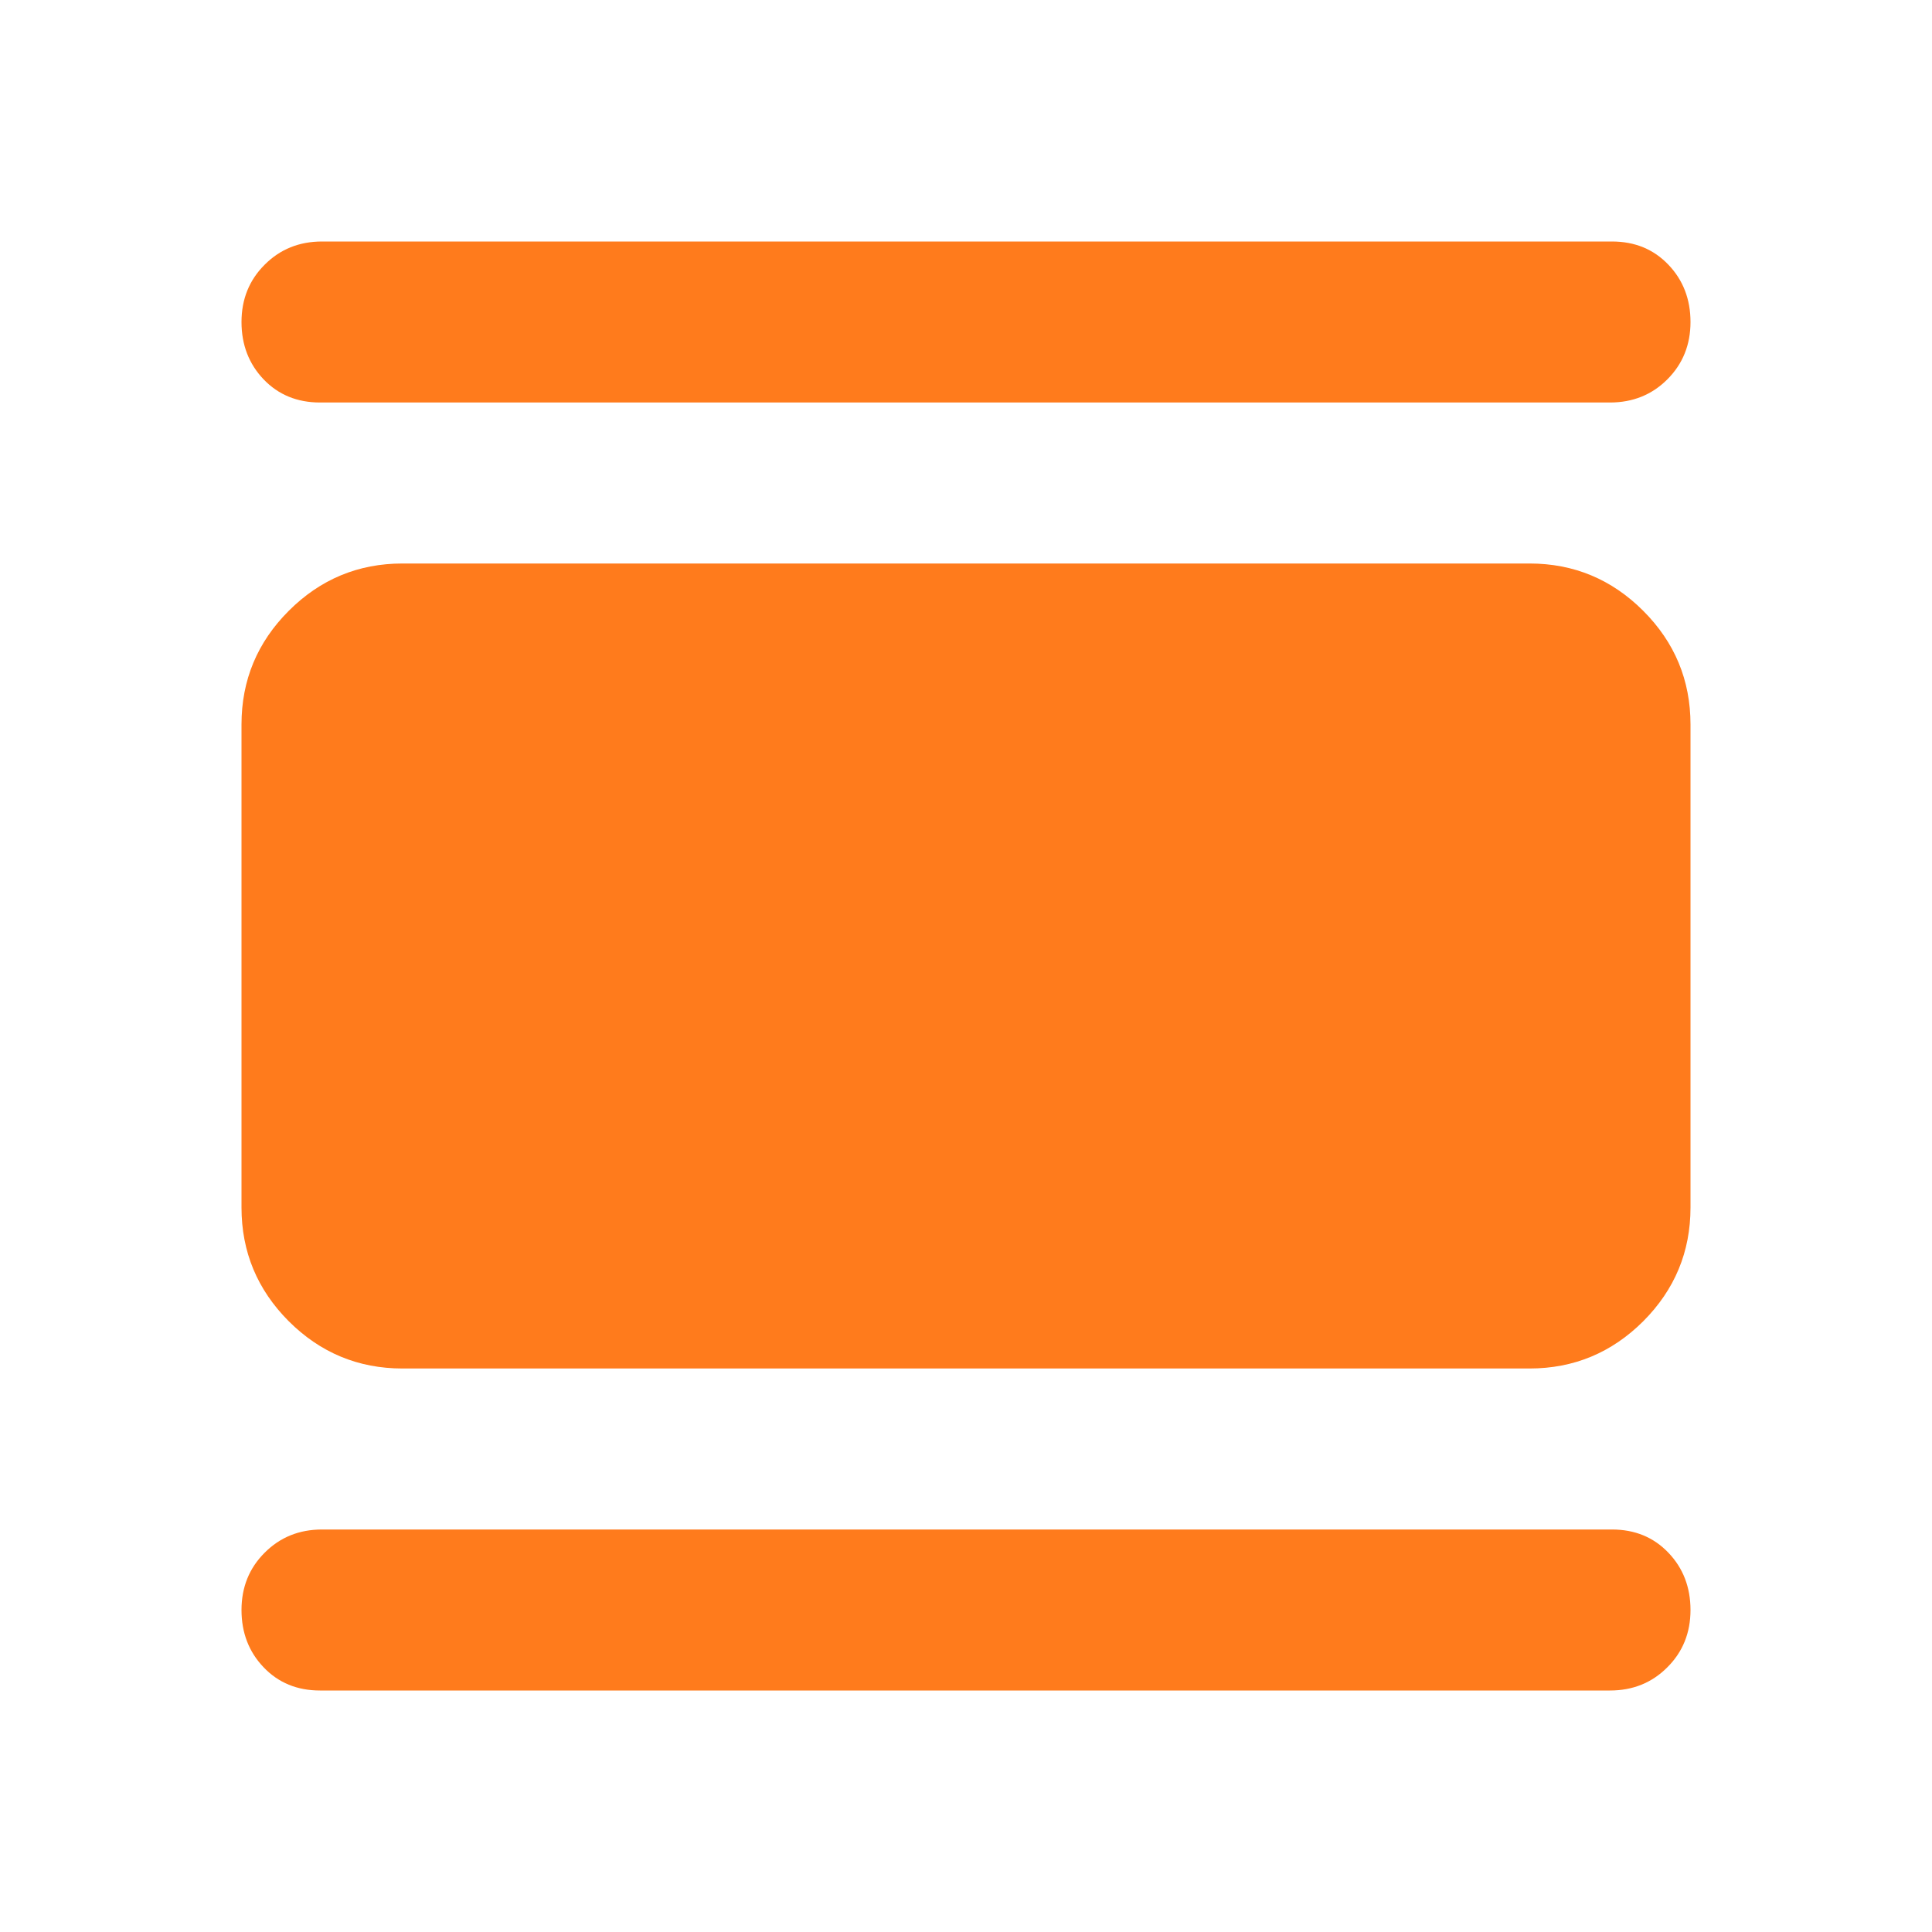
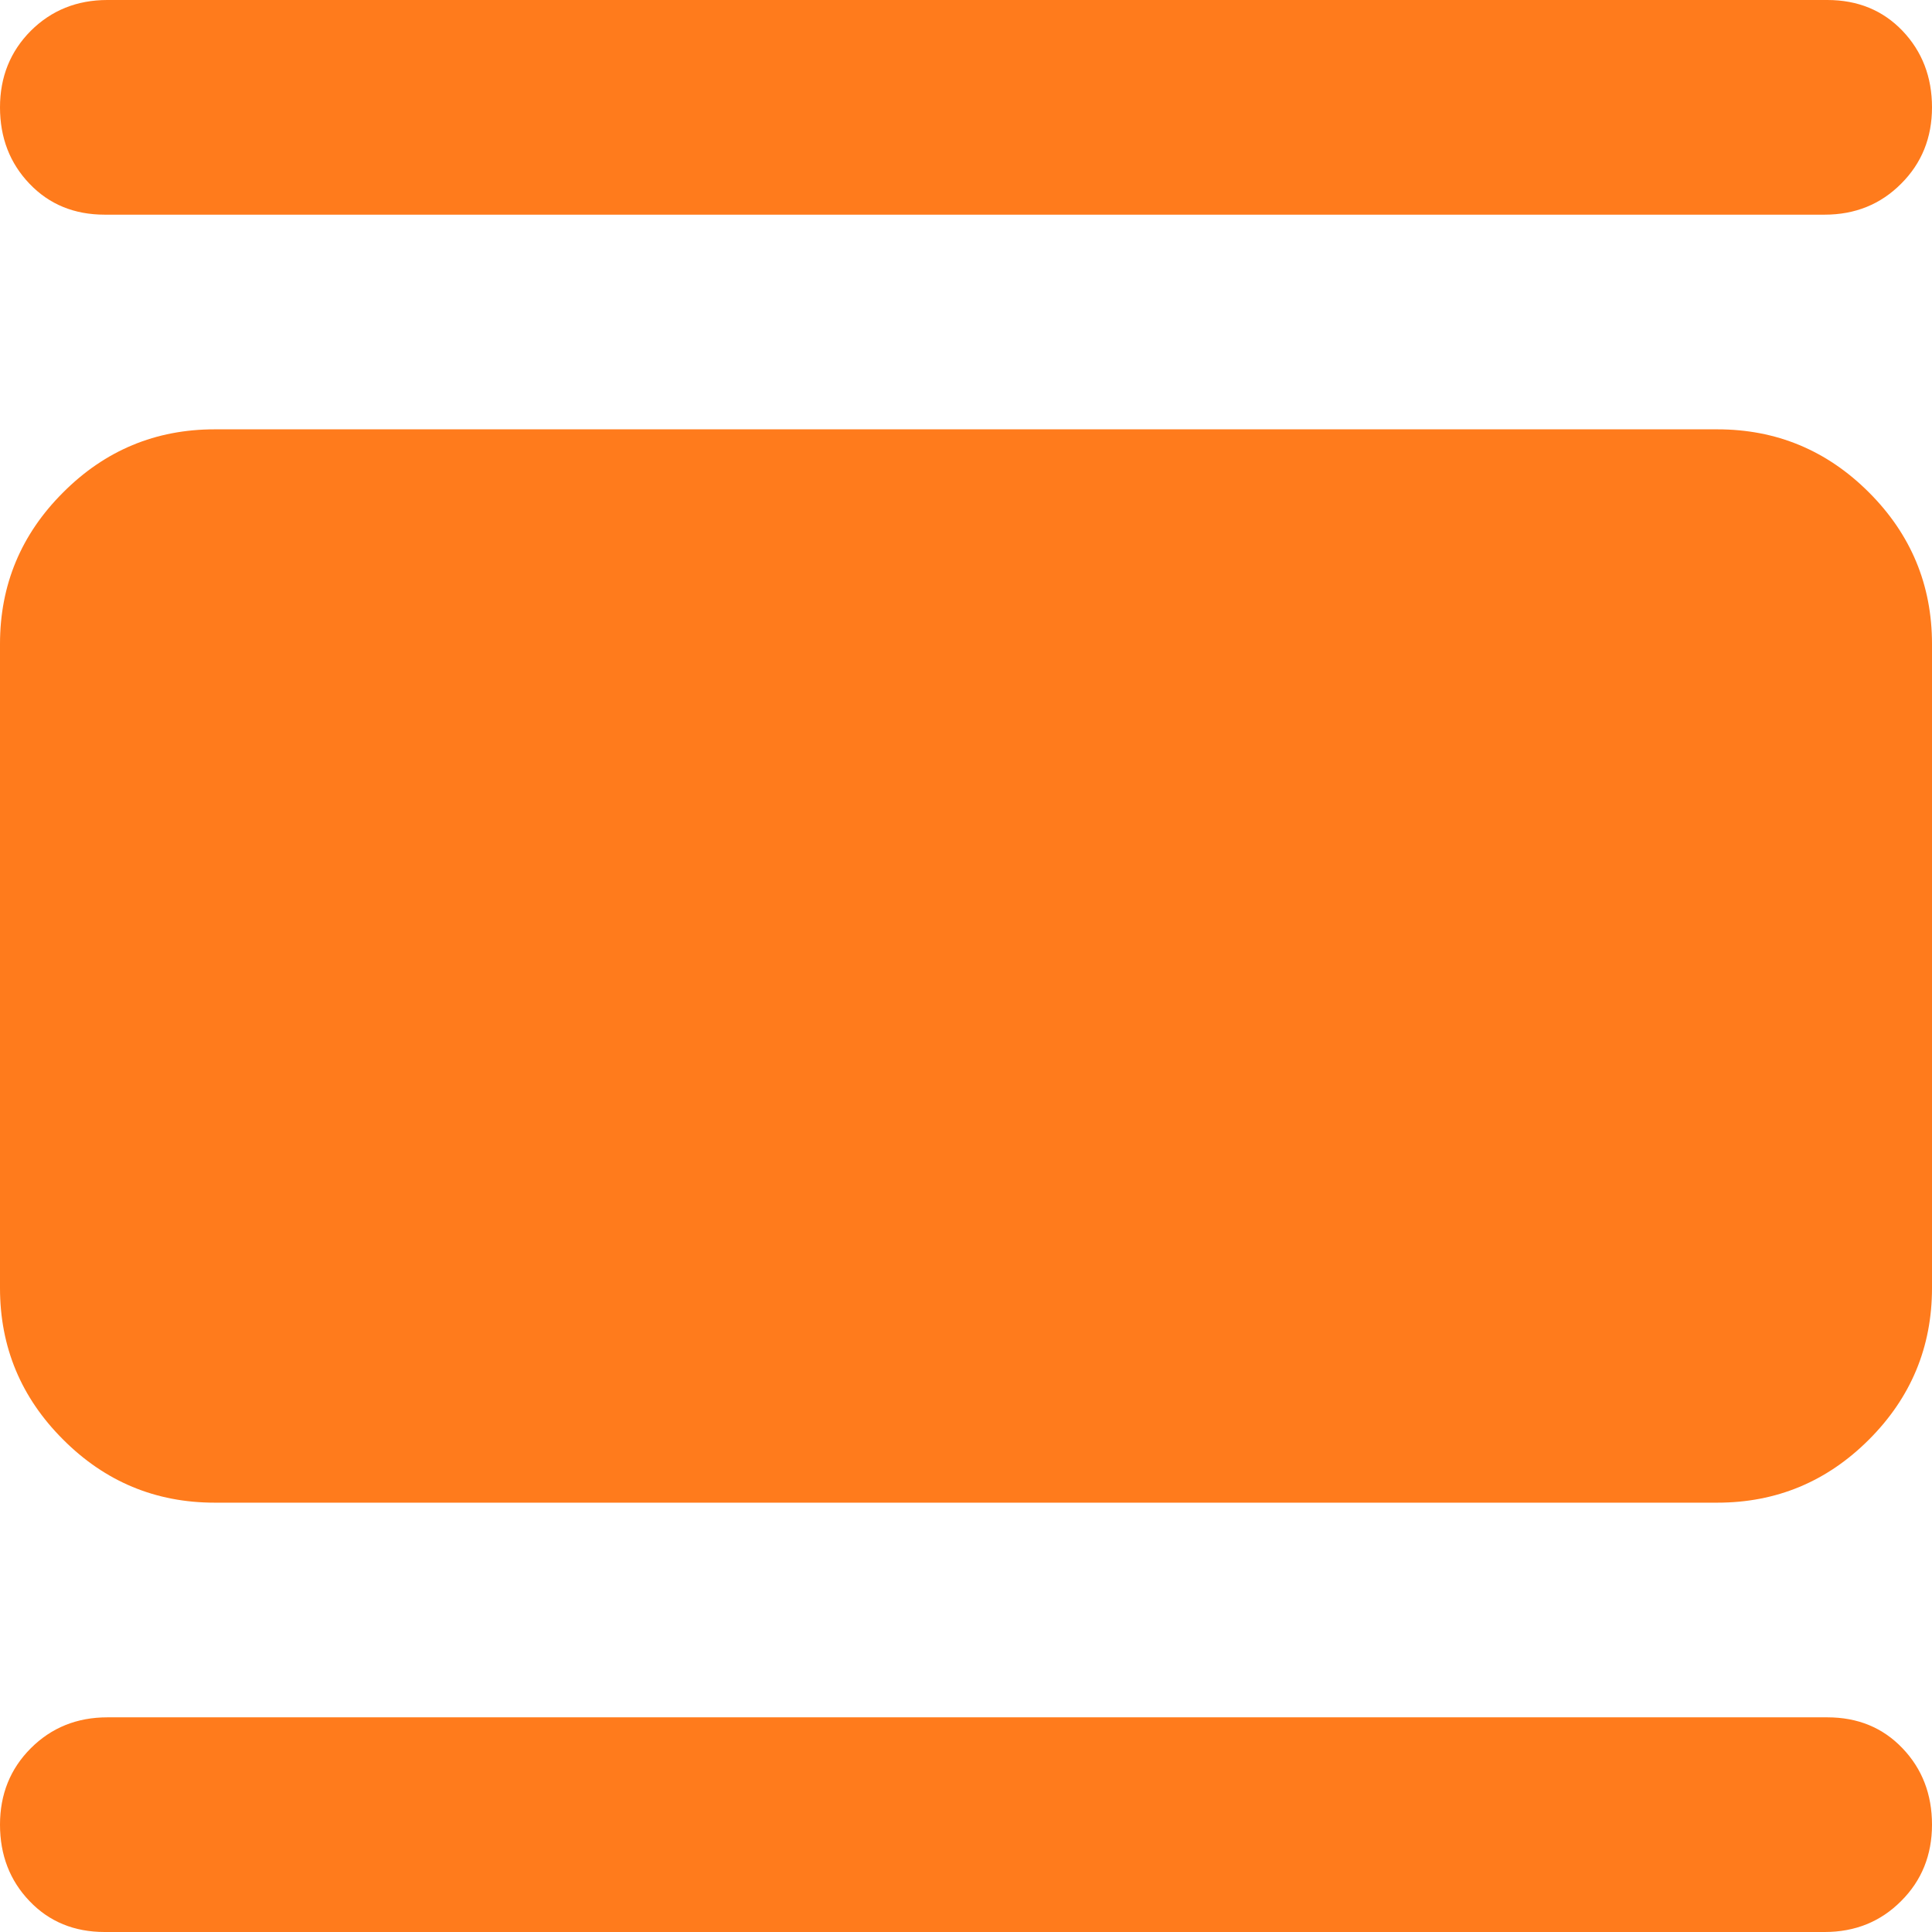
- <svg xmlns="http://www.w3.org/2000/svg" width="24" height="24" viewBox="0 0 24 24" fill="none">
-   <mask id="mask0_3760_17553" style="mask-type:alpha" maskUnits="userSpaceOnUse" x="0" y="0" width="24" height="24">
-     <rect width="24" height="24" fill="#D9D9D9" />
-   </mask>
-   <g mask="url(#mask0_3760_17553)">
-     <path d="M3.975 21C3.692 21 3.458 20.904 3.275 20.712C3.092 20.521 3 20.283 3 20C3 19.717 3.096 19.479 3.288 19.288C3.479 19.096 3.717 19 4 19H20.025C20.308 19 20.542 19.096 20.725 19.288C20.908 19.479 21 19.717 21 20C21 20.283 20.904 20.521 20.712 20.712C20.521 20.904 20.283 21 20 21H3.975ZM5 17C4.45 17 3.979 16.804 3.587 16.413C3.196 16.021 3 15.55 3 15V9C3 8.45 3.196 7.979 3.587 7.588C3.979 7.196 4.45 7 5 7H19C19.55 7 20.021 7.196 20.413 7.588C20.804 7.979 21 8.45 21 9V15C21 15.55 20.804 16.021 20.413 16.413C20.021 16.804 19.55 17 19 17H5ZM3.975 5C3.692 5 3.458 4.904 3.275 4.713C3.092 4.521 3 4.283 3 4C3 3.717 3.096 3.479 3.288 3.288C3.479 3.096 3.717 3 4 3H20.025C20.308 3 20.542 3.096 20.725 3.288C20.908 3.479 21 3.717 21 4C21 4.283 20.904 4.521 20.712 4.713C20.521 4.904 20.283 5 20 5H3.975Z" fill="#FF7B1C" />
-   </g>
+ <svg xmlns="http://www.w3.org/2000/svg" width="18" height="18" viewBox="0 0 18 18" fill="none">
+   <path d="M0.975 18C0.692 18 0.458 17.904 0.275 17.712C0.092 17.521 0 17.283 0 17C0 16.717 0.096 16.479 0.287 16.288C0.479 16.096 0.717 16 1 16H17.025C17.308 16 17.542 16.096 17.725 16.288C17.908 16.479 18 16.717 18 17C18 17.283 17.904 17.521 17.712 17.712C17.521 17.904 17.283 18 17 18H0.975ZM2 14C1.45 14 0.979 13.804 0.588 13.412C0.196 13.021 0 12.55 0 12V6C0 5.45 0.196 4.979 0.588 4.588C0.979 4.196 1.45 4 2 4H16C16.55 4 17.021 4.196 17.413 4.588C17.804 4.979 18 5.45 18 6V12C18 12.55 17.804 13.021 17.413 13.412C17.021 13.804 16.55 14 16 14H2ZM0.975 2C0.692 2 0.458 1.904 0.275 1.712C0.092 1.521 0 1.283 0 1C0 0.717 0.096 0.479 0.287 0.287C0.479 0.096 0.717 0 1 0H17.025C17.308 0 17.542 0.096 17.725 0.287C17.908 0.479 18 0.717 18 1C18 1.283 17.904 1.521 17.712 1.712C17.521 1.904 17.283 2 17 2H0.975Z" fill="#FF7B1C" />
</svg>
